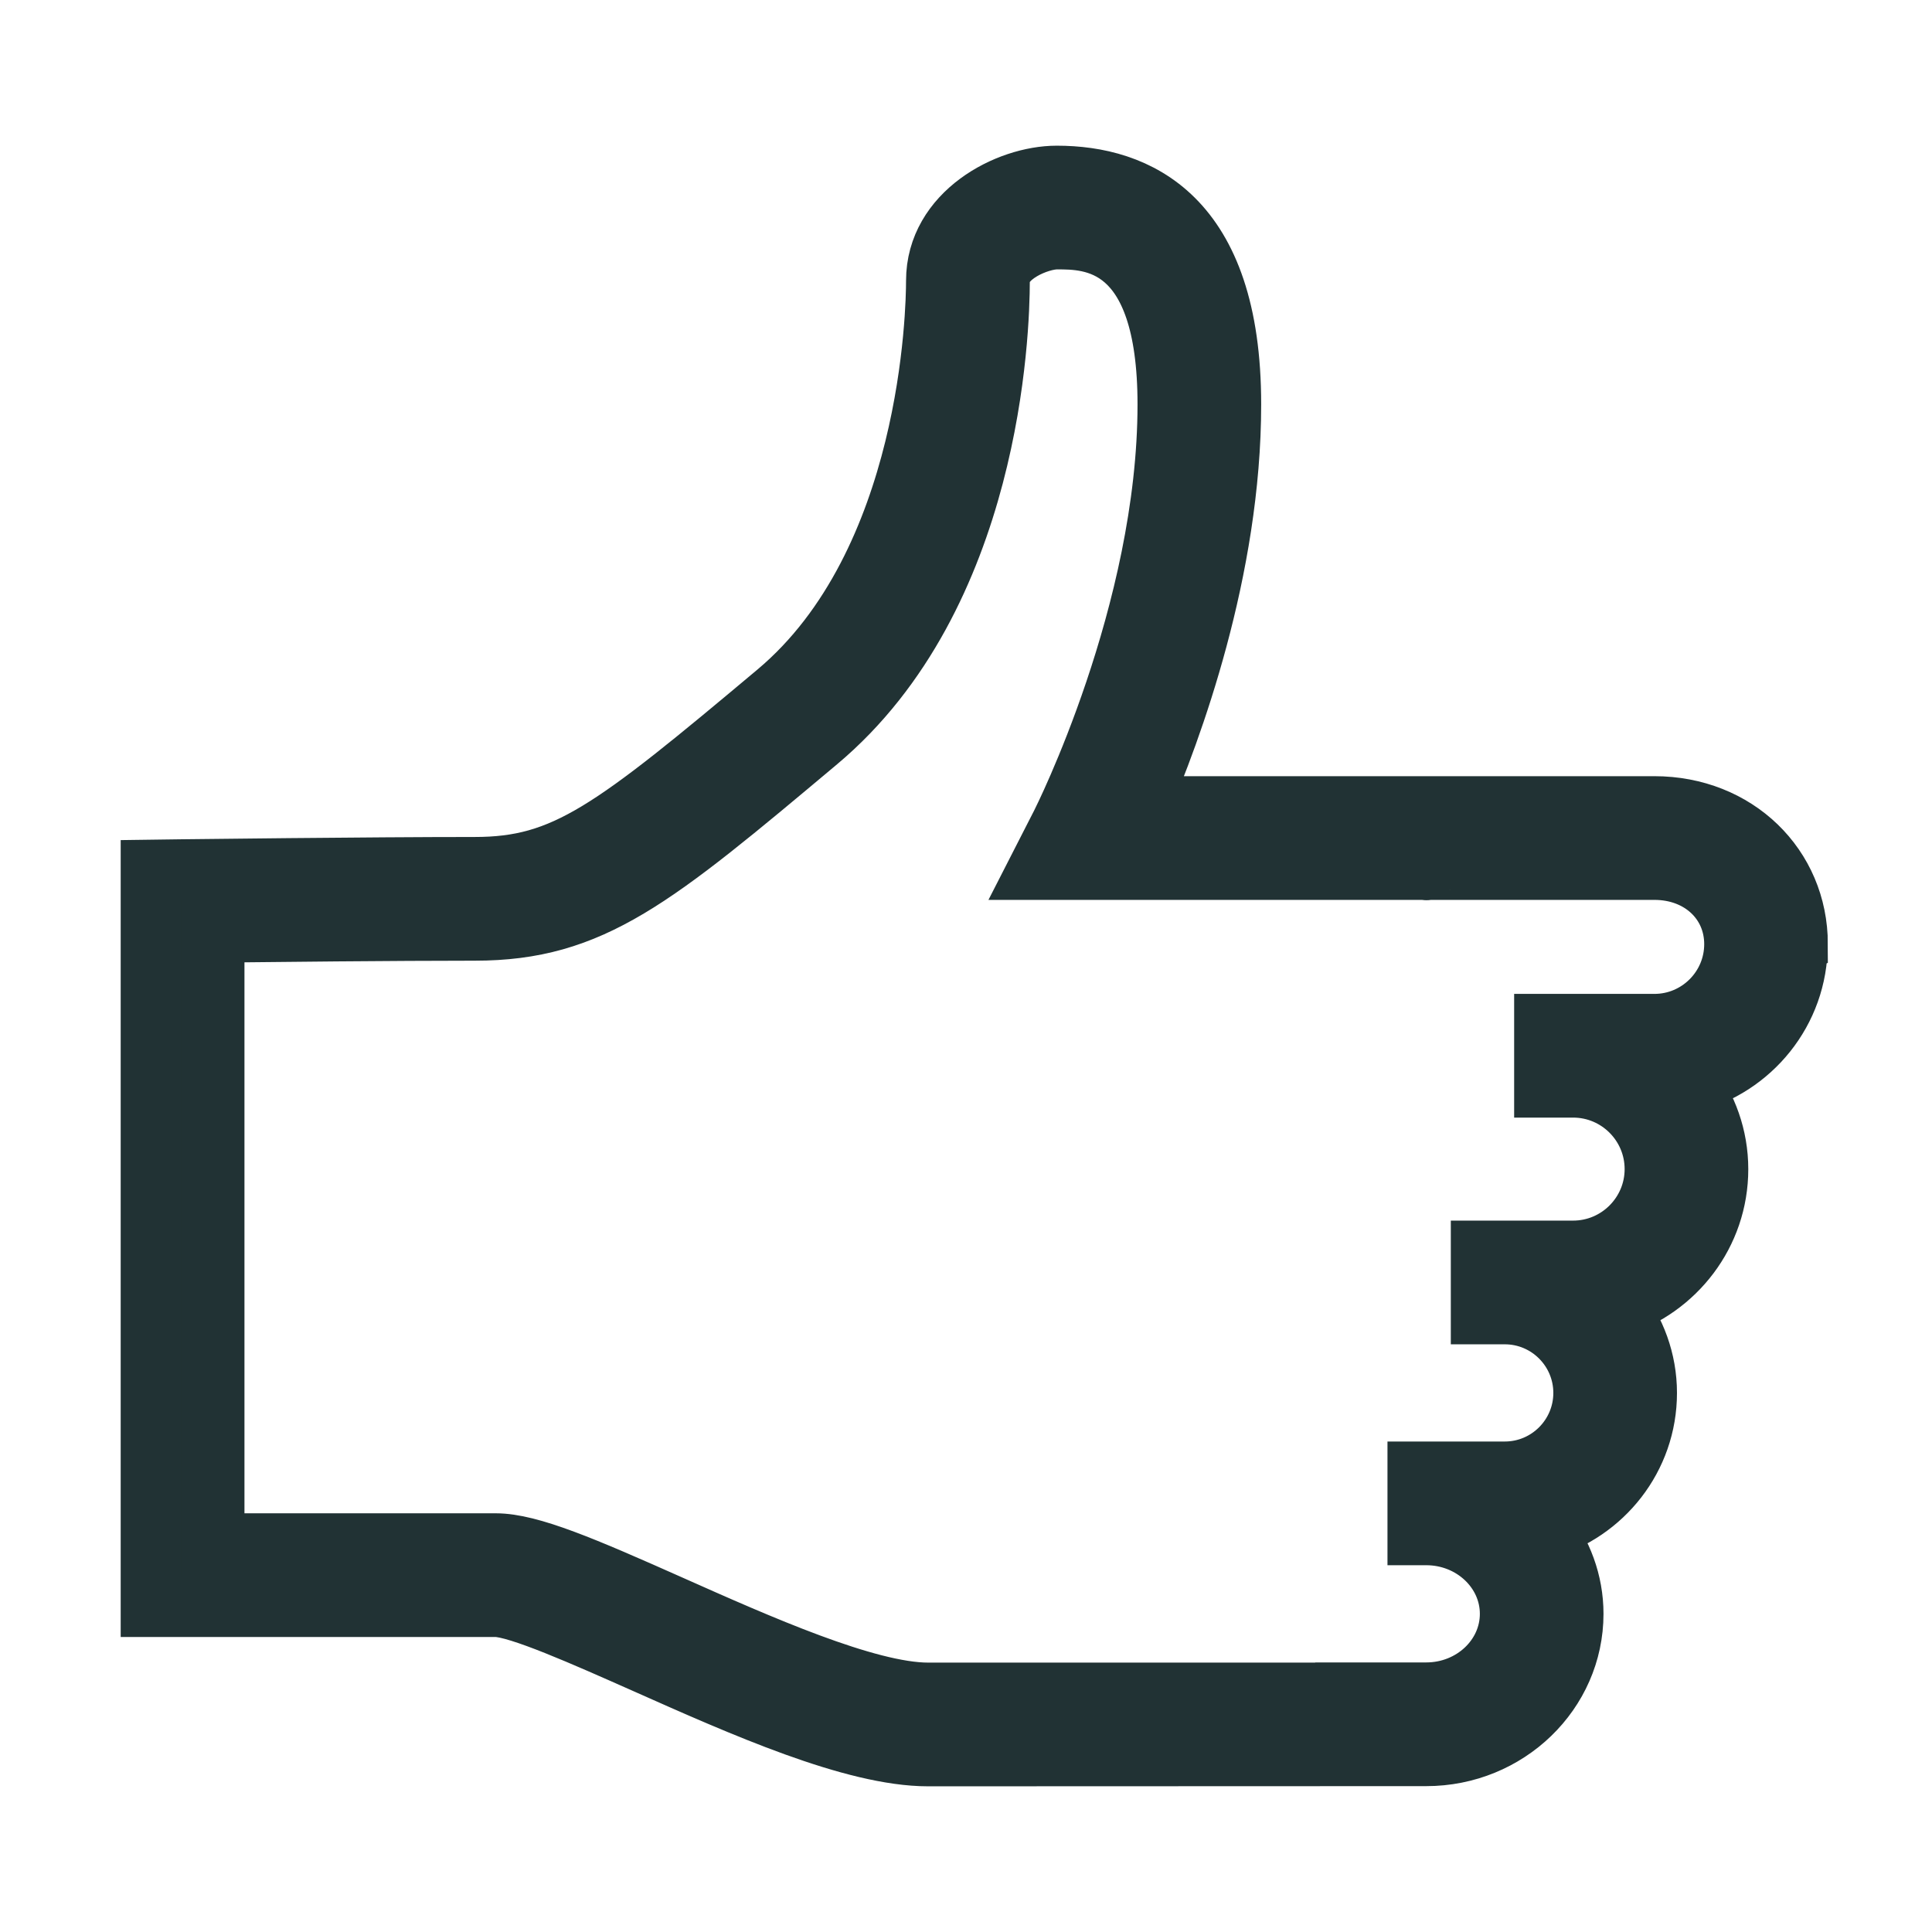
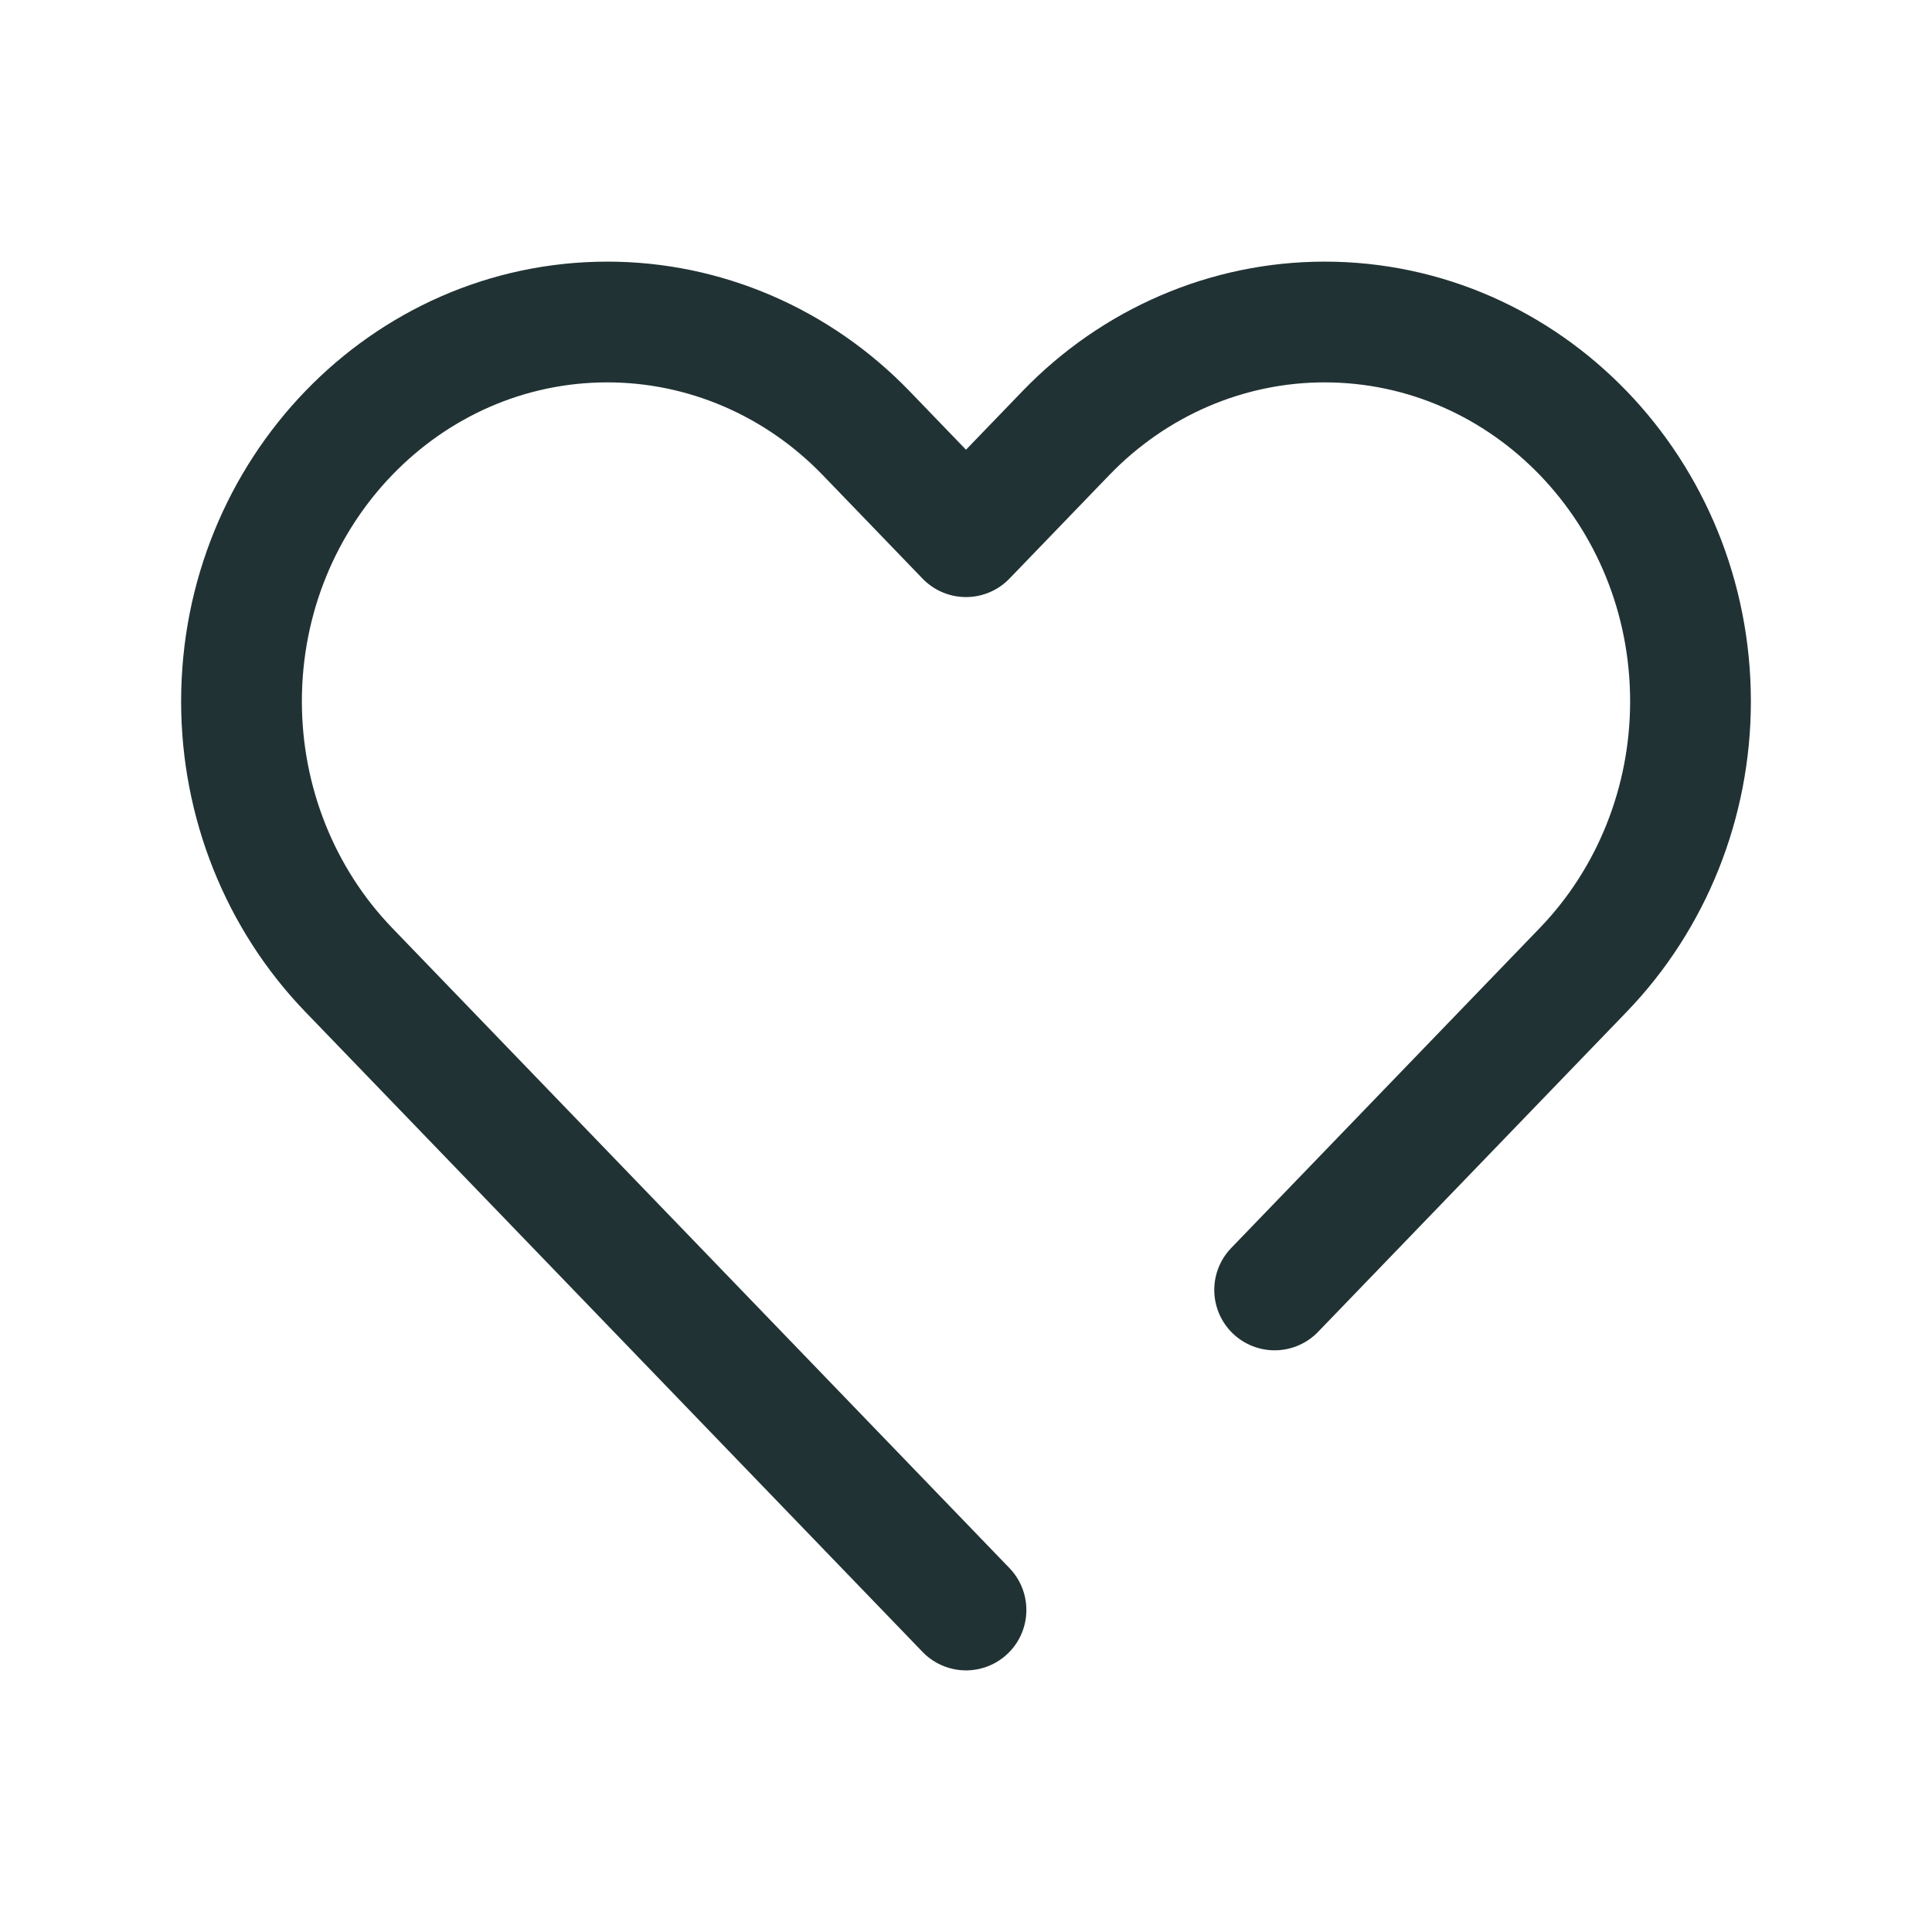
- <svg xmlns="http://www.w3.org/2000/svg" width="24px" height="24px" viewBox="-2.5 0 32 32" version="1.1" fill="#213234" stroke="#213234">
+ <svg xmlns="http://www.w3.org/2000/svg" width="24px" height="24px" viewBox="0 0 24 24" fill="none" stroke="#213234">
  <g id="SVGRepo_bgCarrier" stroke-width="0" />
  <g id="SVGRepo_tracerCarrier" stroke-linecap="round" stroke-linejoin="round" />
  <g id="SVGRepo_iconCarrier">
-     <g id="icomoon-ignore" />
-     <path d="M27.275 15.638c0-1.288-1.020-2.282-2.374-2.282h-8.536c0.545-1.265 1.524-3.919 1.524-6.659 0-3.128-1.569-3.784-2.886-3.784-0.816 0-1.996 0.619-1.996 1.737 0 0.472-0.075 4.671-2.639 6.822-2.732 2.292-3.509 2.891-5.005 2.891-1.746 0-4.847 0.038-4.847 0.038l-0.517 0.007v12.206h5.712c0.371 0 1.483 0.496 2.466 0.932 1.622 0.722 3.459 1.541 4.696 1.541l8.25-0.003c1.343 0 2.436-1.056 2.436-2.354 0-0.529-0.189-1.012-0.494-1.405 0.984-0.282 1.711-1.18 1.711-2.254 0-0.539-0.19-1.031-0.496-1.429 0.968-0.309 1.677-1.207 1.677-2.277 0-0.538-0.184-1.031-0.485-1.431 1.031-0.258 1.801-1.185 1.801-2.295zM24.901 16.962h-1.822v1.049h0.477c0.746 0 1.353 0.607 1.353 1.353s-0.608 1.353-1.353 1.353h-1.526v1.049h0.394c0.719 0 1.304 0.585 1.304 1.305s-0.585 1.305-1.304 1.305h-1.443v1.049h0.143c0.764 0 1.387 0.586 1.387 1.305 0 0.72-0.623 1.305-1.387 1.305h-1.34v0.003h-6.91c-1.014 0-2.819-0.804-4.27-1.45-1.425-0.634-2.326-1.023-2.892-1.023h-4.663v-10.121c0.955-0.011 3.013-0.032 4.315-0.032 1.94 0 2.959-0.854 5.679-3.136 2.868-2.406 3.014-6.774 3.014-7.626 0-0.428 0.657-0.688 0.947-0.688 0.549 0 1.837 0 1.837 2.735 0 3.456-1.745 6.91-1.762 6.945l-0.39 0.763h6.426c0.018 0.013 0.030 0 0.030 0h3.757c0.767 0 1.325 0.532 1.325 1.233-0 0.73-0.594 1.324-1.325 1.324z" fill="#213234" />
+     <path d="M12 20L4.331 12.047C3.479 11.163 3 9.964 3 8.714C3 6.111 5.035 4 7.546 4C8.751 4 9.907 4.497 10.76 5.381L12 6.667L13.24 5.381C14.092 4.497 15.249 4 16.454 4C18.965 4 21 6.111 21 8.714C21 9.964 20.521 11.163 19.669 12.047L15.834 16.024" stroke="#213234" stroke-width="1.5" stroke-linecap="round" stroke-linejoin="round" />
  </g>
</svg>
